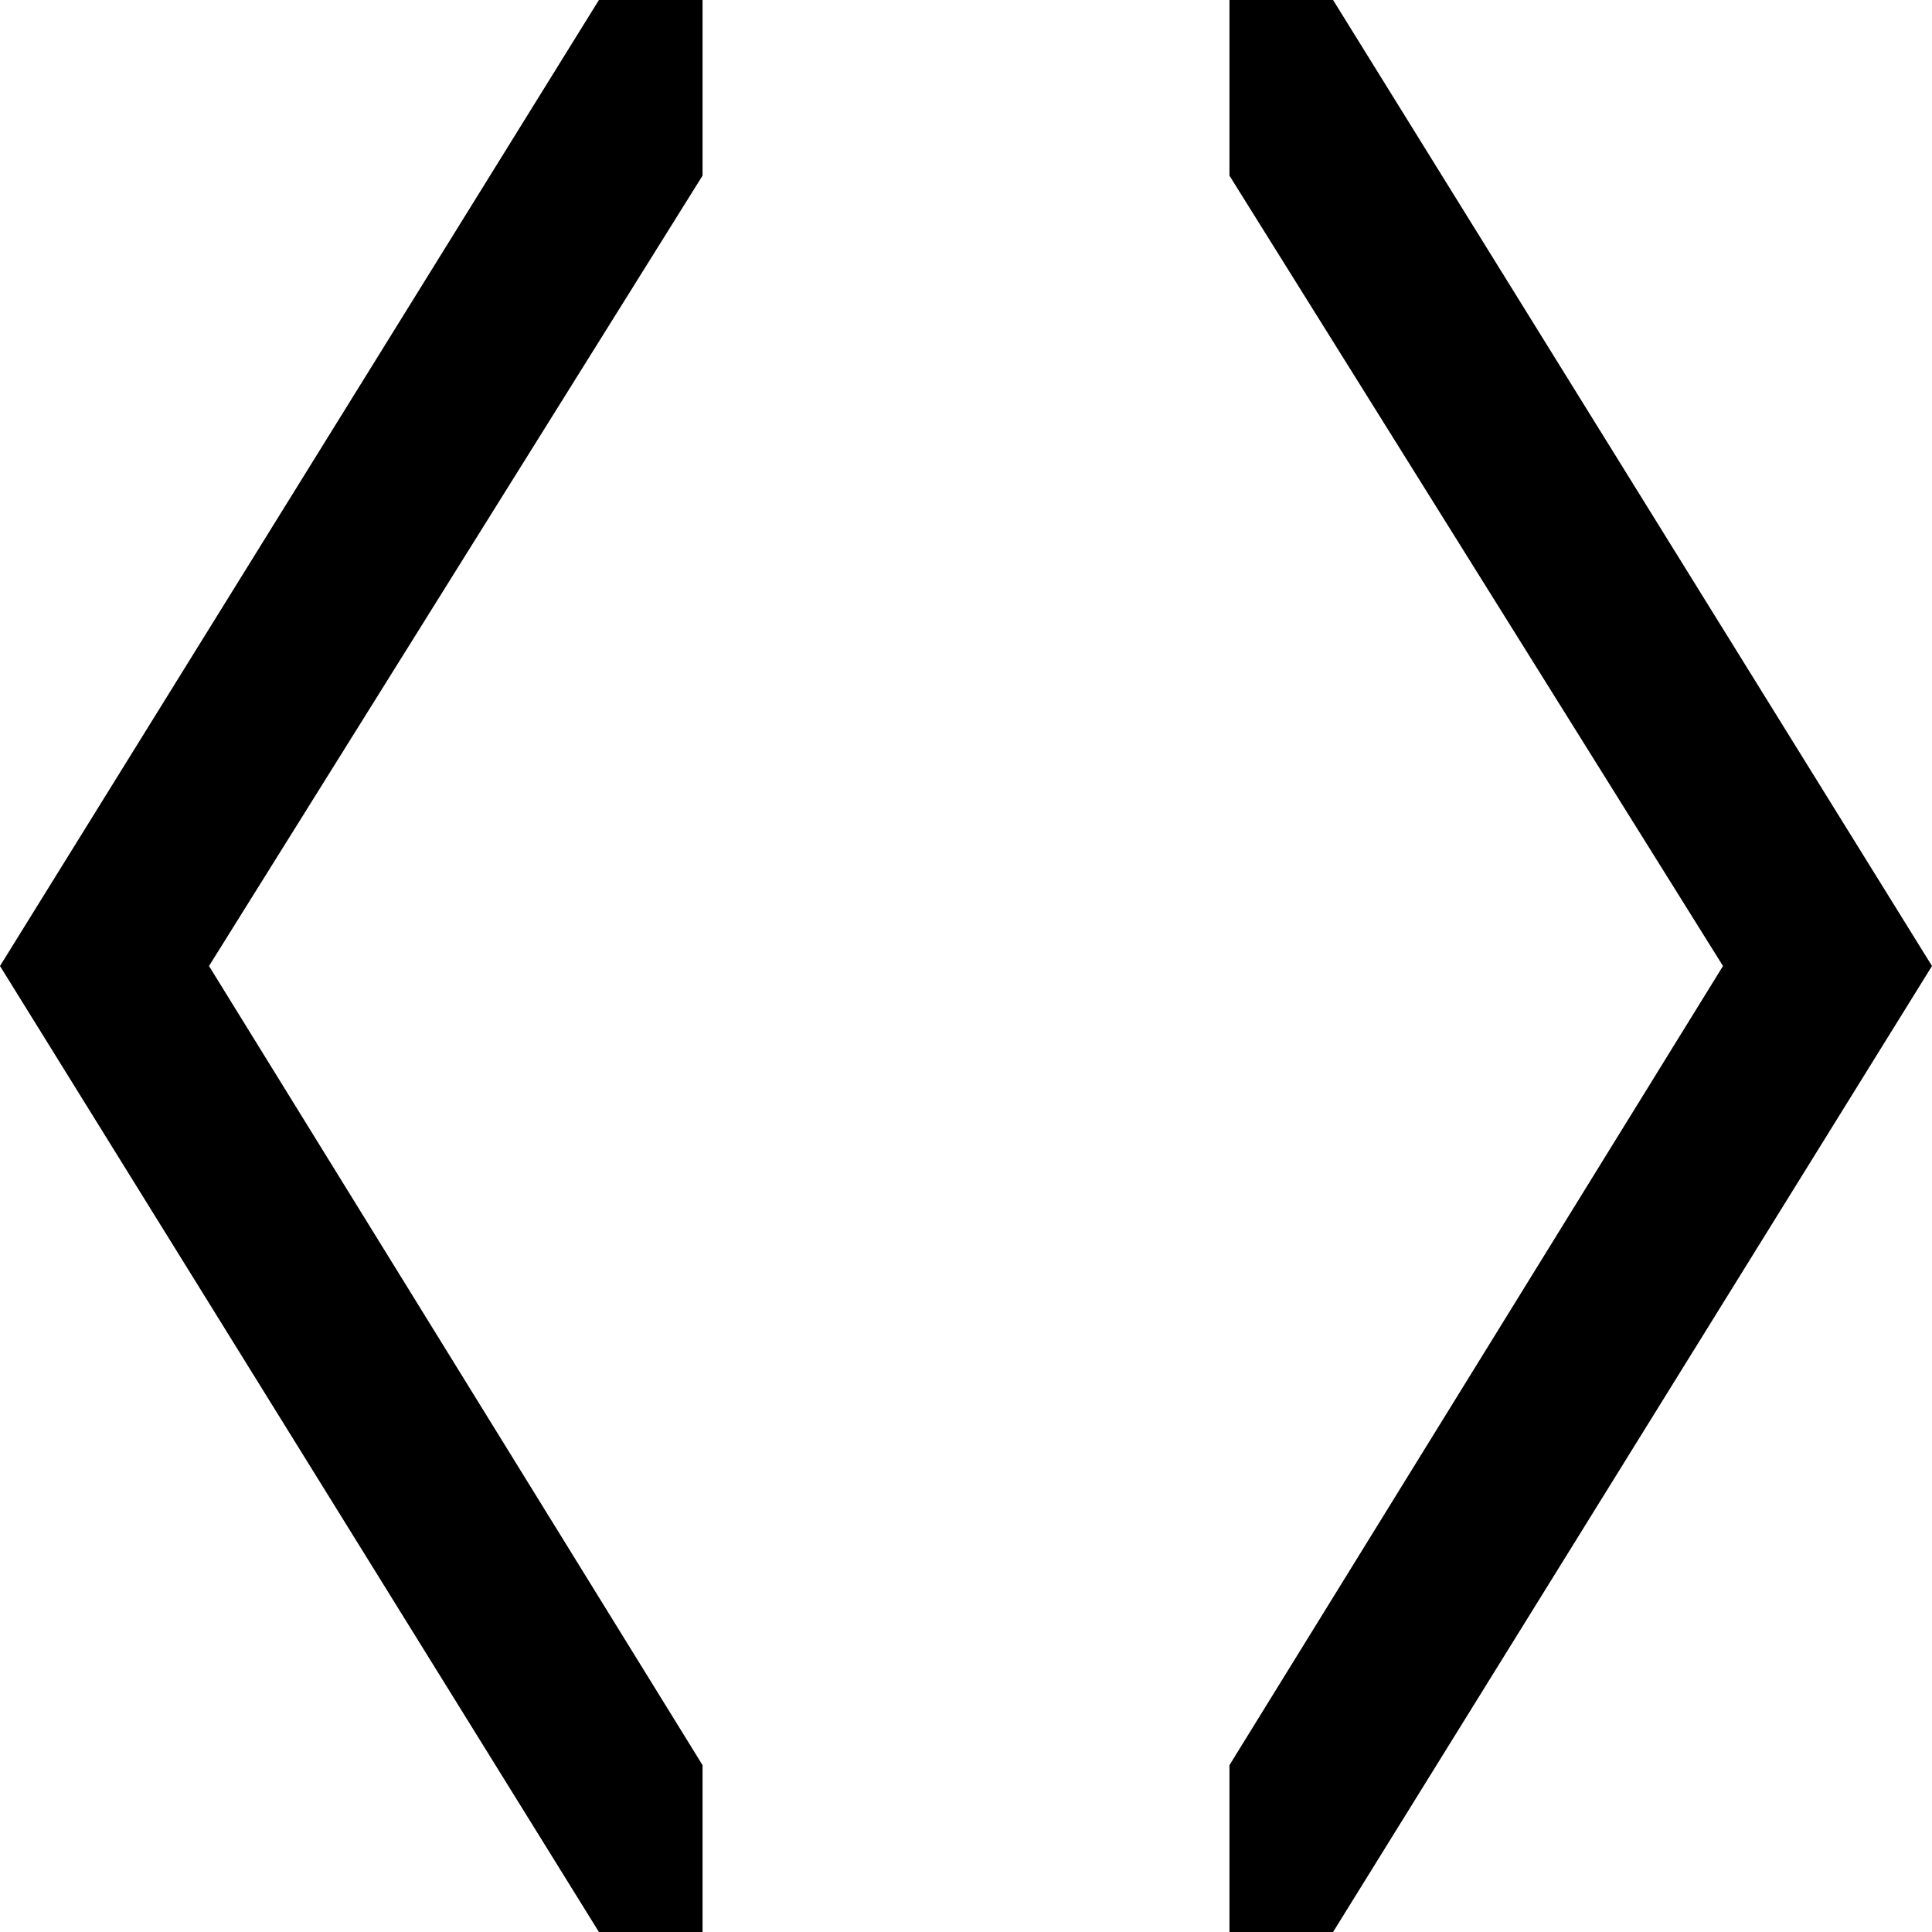
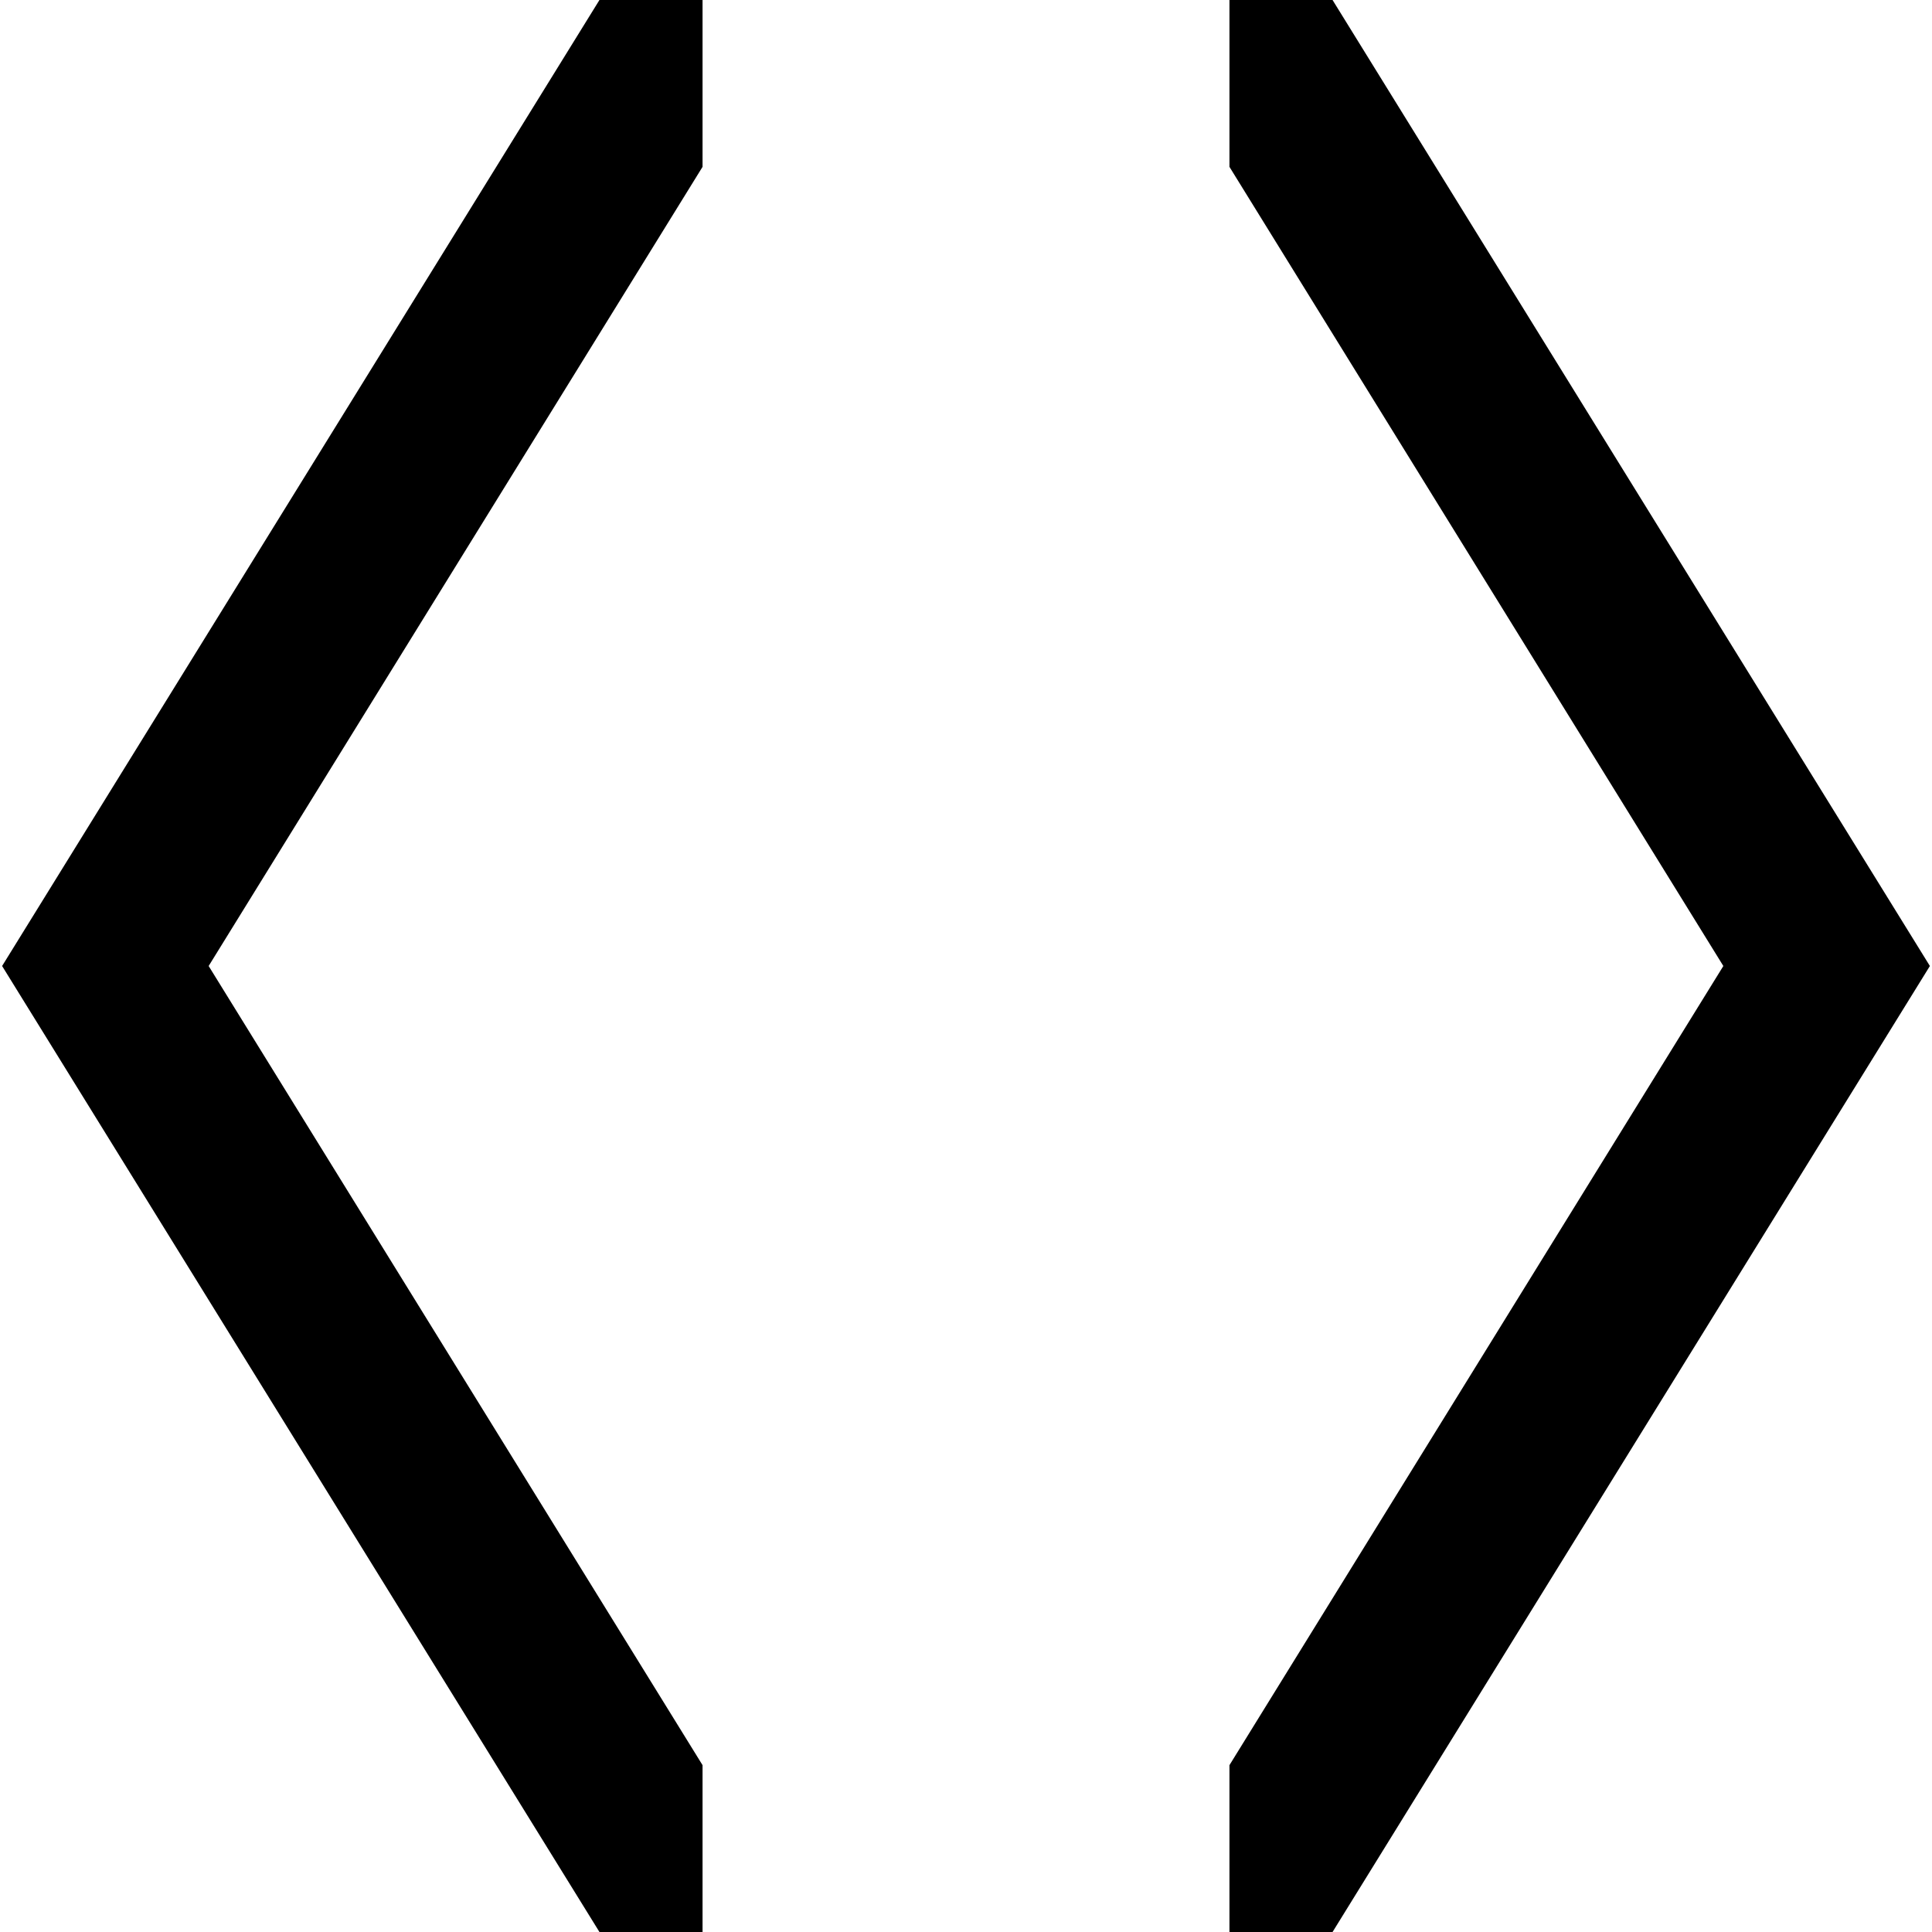
- <svg xmlns="http://www.w3.org/2000/svg" id="Layer_1" data-name="Layer 1" width="11" height="11" viewBox="0 0 11 11">
-   <path d="M3.41,0H4V1L1.19,5.5,4,10.05V11H3.41L0,5.5ZM7.59,0H7V1L9.81,5.5,7,10.05V11h.59L11,5.5Z" />
+ <svg xmlns="http://www.w3.org/2000/svg" version="1.1" id="Layer_1" x="0px" y="0px" viewBox="0 0 11 11" style="enable-background:new 0 0 11 11;" xml:space="preserve">
+   <path d="M3.413,0H4v0.95L1.188,5.5L4,10.05V11H3.413L0.012,5.5L3.413,0z M7.587,0H7v0.95L9.812,5.5L7,10.05V11h0.587l3.401-5.5  L7.587,0z M0,0 M11,11" />
</svg>
